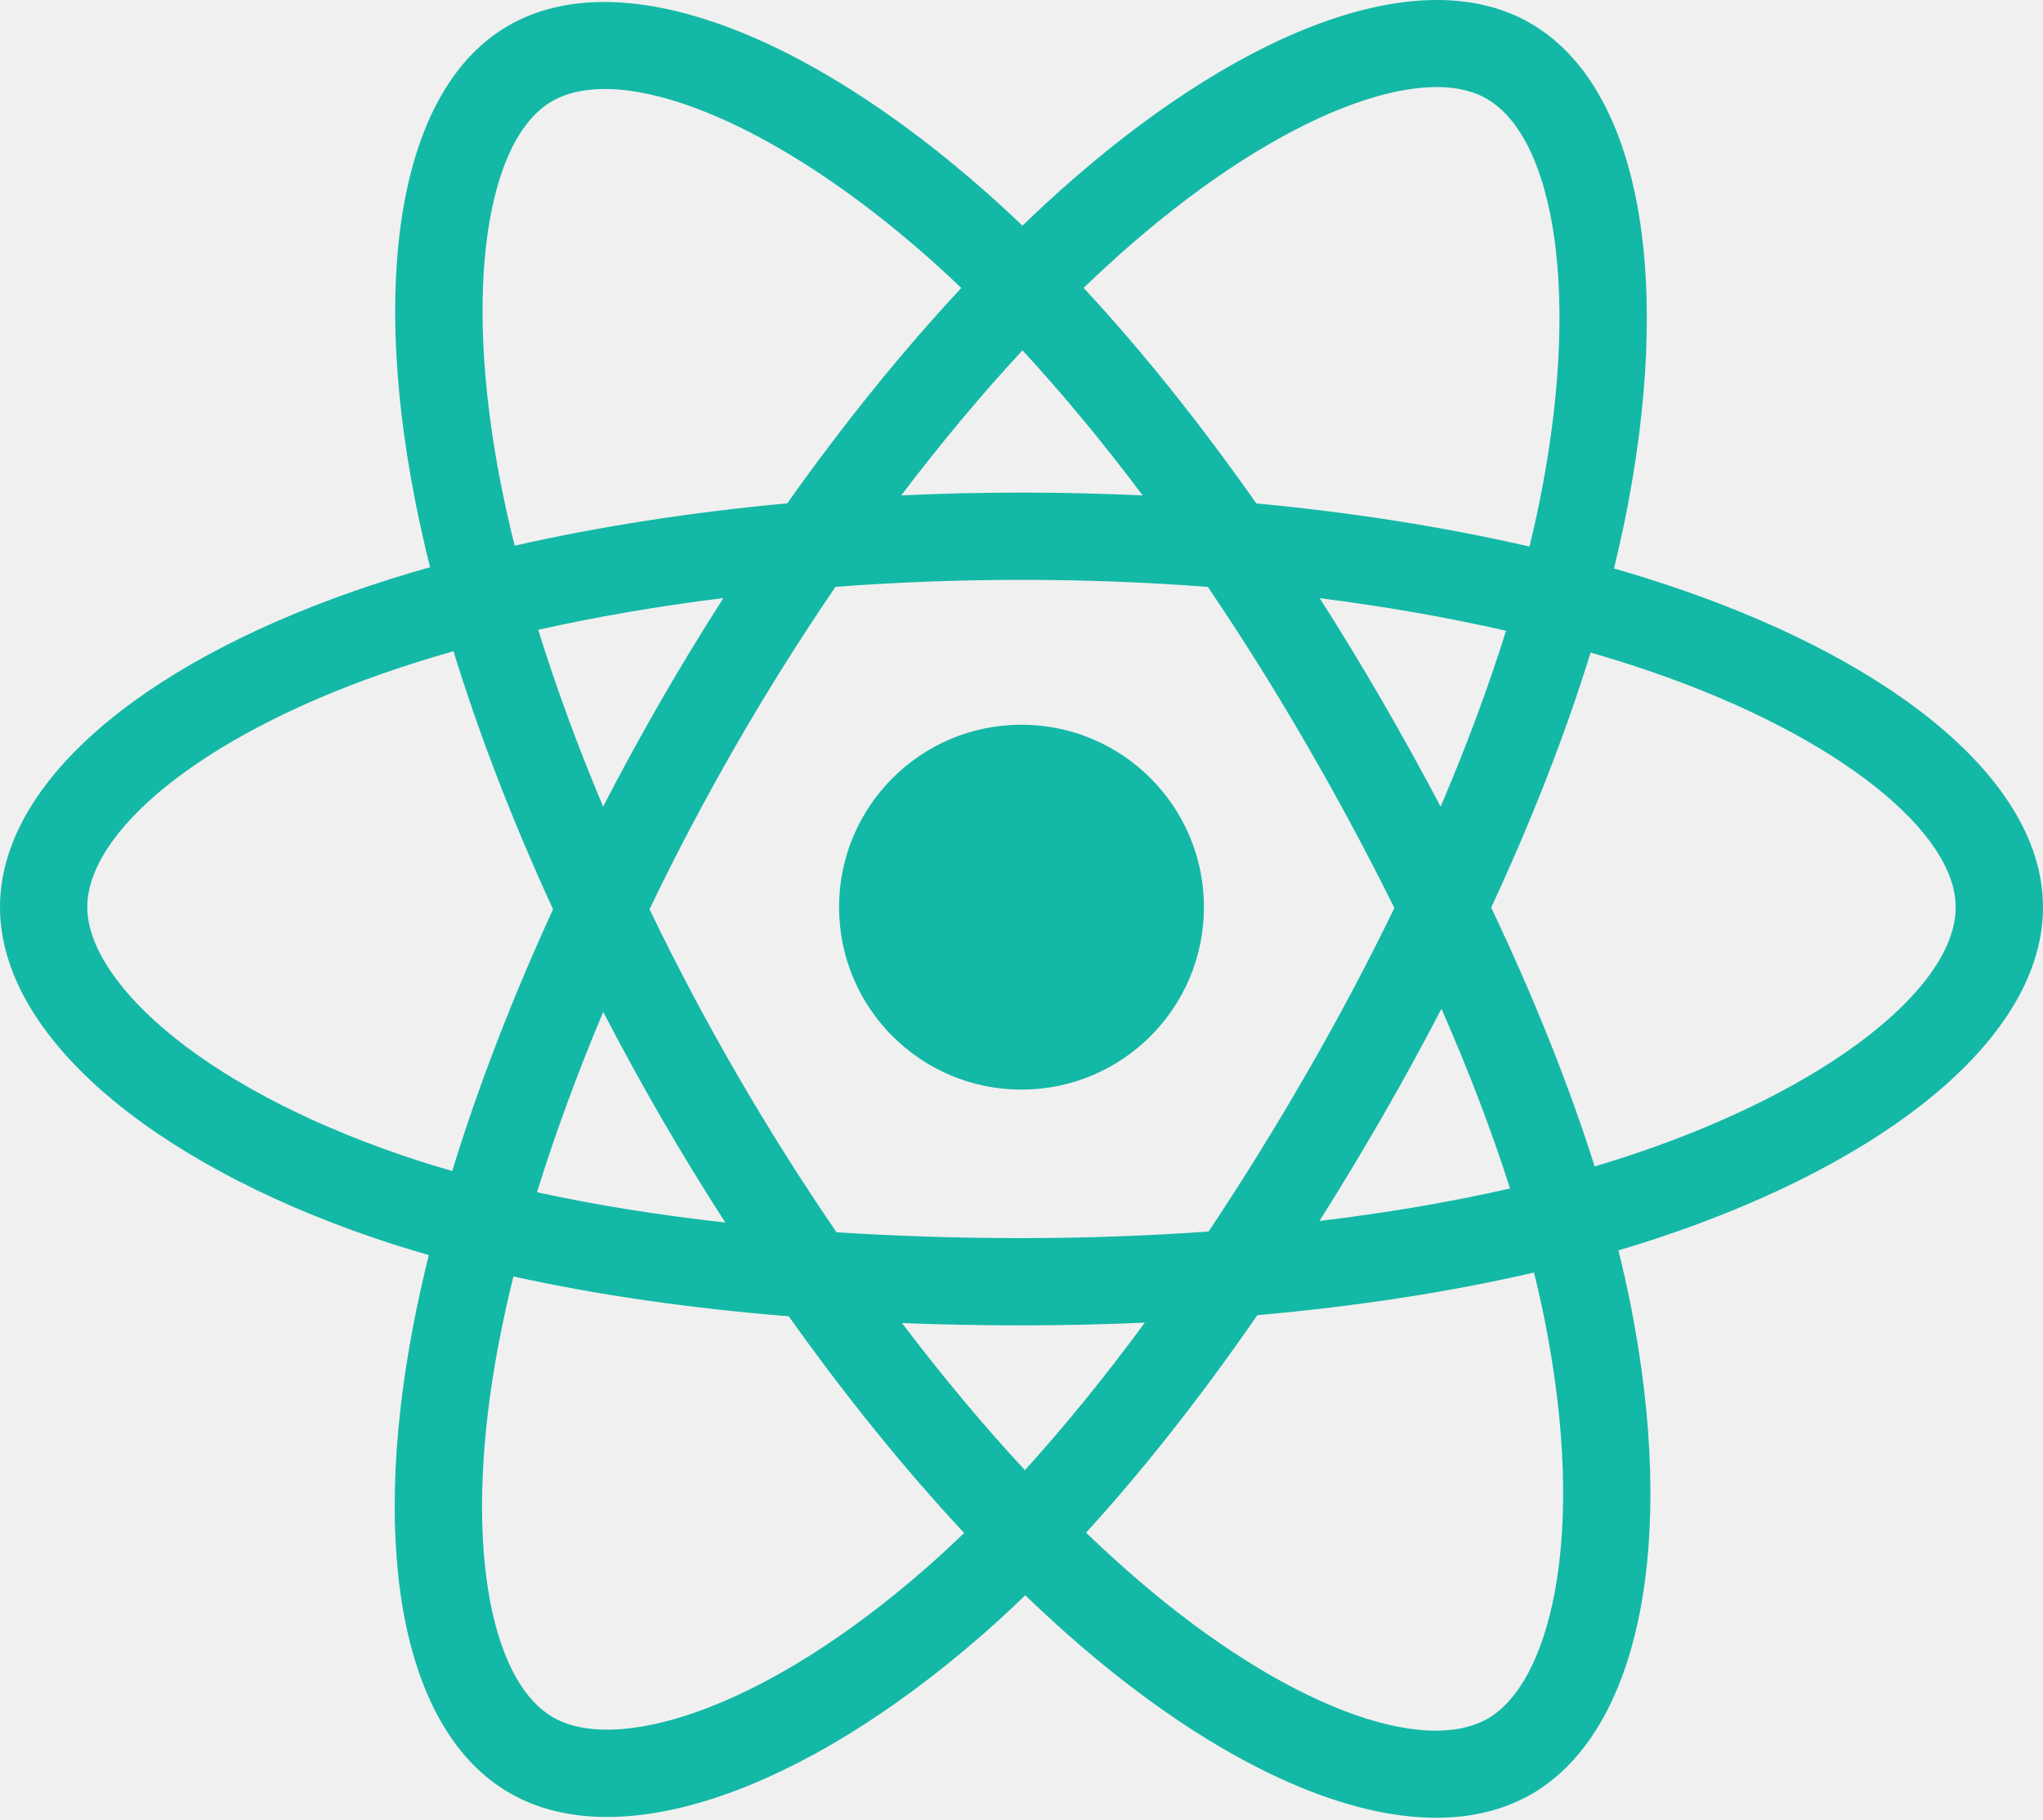
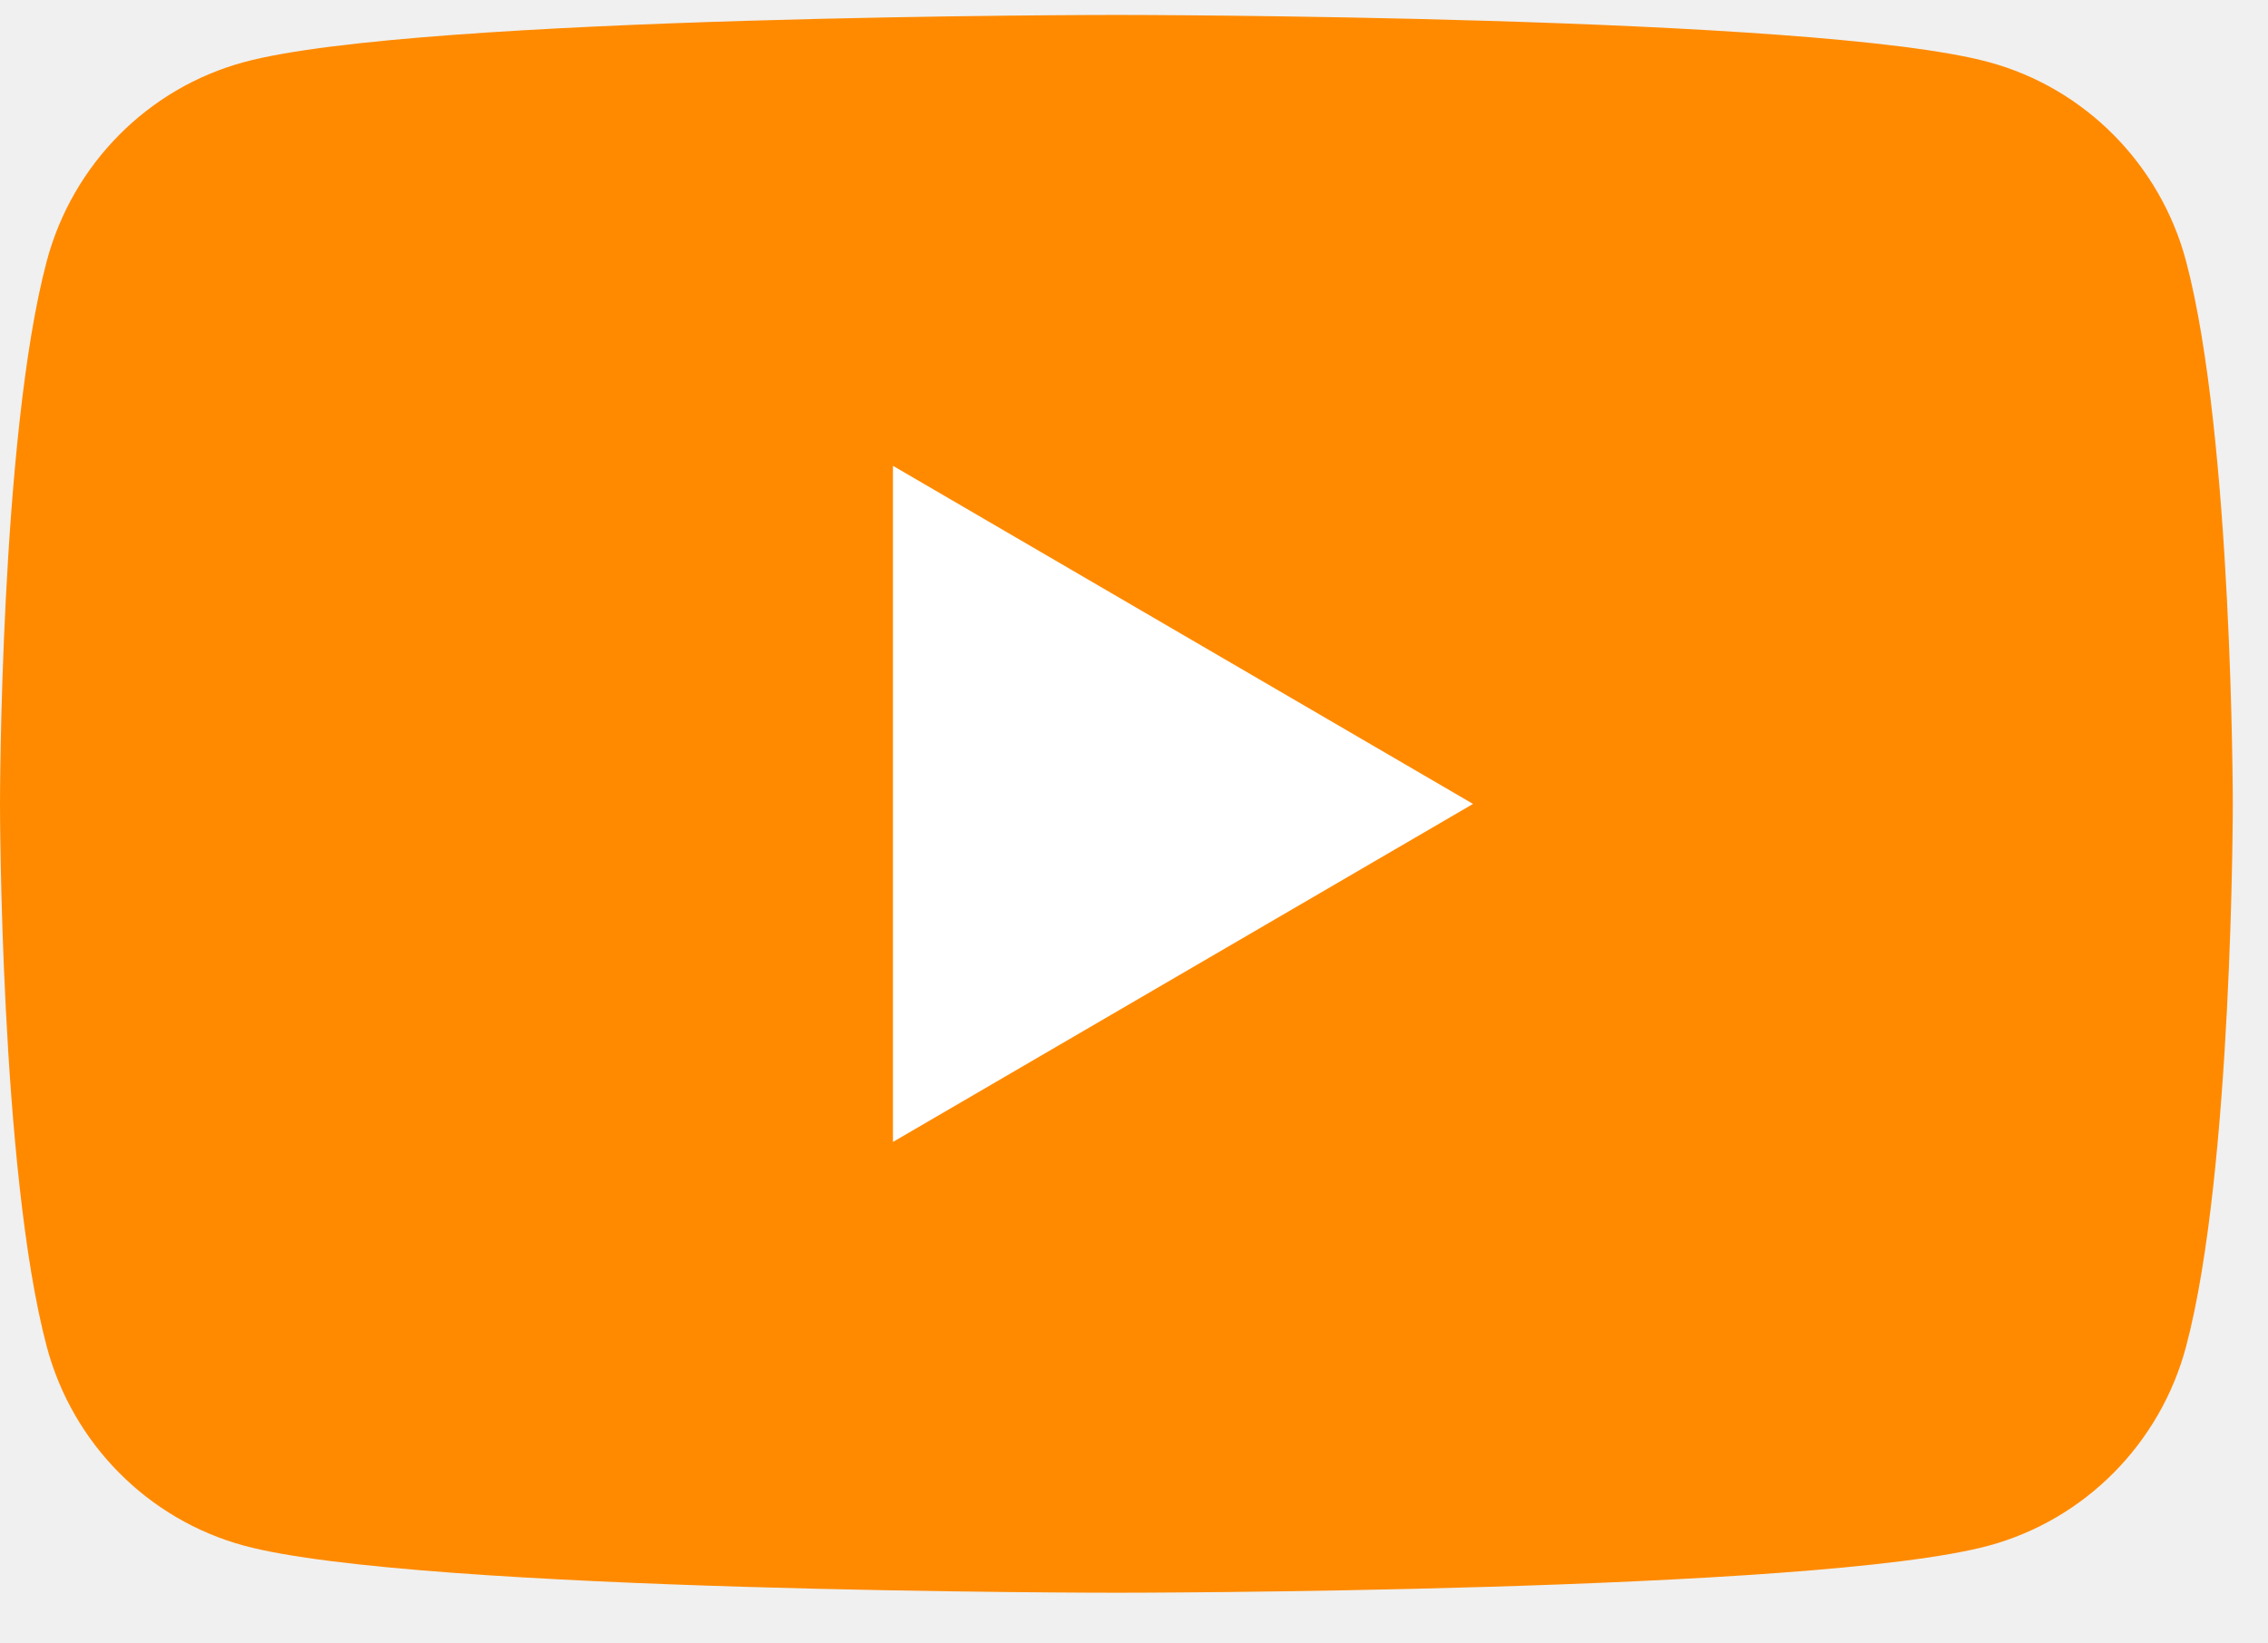
- <svg xmlns="http://www.w3.org/2000/svg" aria-hidden="true" role="img" class="iconify iconify--logos" width="35.93" height="32" preserveAspectRatio="xMidYMid meet" viewBox="0 0 256 228">
-   <path fill="#14b8a6" d="M210.483 73.824a171.49 171.49 0 0 0-8.24-2.597c.465-1.9.893-3.777 1.273-5.621c6.238-30.281 2.16-54.676-11.769-62.708c-13.355-7.7-35.196.329-57.254 19.526a171.23 171.23 0 0 0-6.375 5.848a155.866 155.866 0 0 0-4.241-3.917C100.759 3.829 77.587-4.822 63.673 3.233C50.33 10.957 46.379 33.89 51.995 62.588a170.974 170.974 0 0 0 1.892 8.48c-3.28.932-6.445 1.924-9.474 2.98C17.309 83.498 0 98.307 0 113.668c0 15.865 18.582 31.778 46.812 41.427a145.52 145.52 0 0 0 6.921 2.165a167.467 167.467 0 0 0-2.01 9.138c-5.354 28.2-1.173 50.591 12.134 58.266c13.744 7.926 36.812-.22 59.273-19.855a145.567 145.567 0 0 0 5.342-4.923a168.064 168.064 0 0 0 6.92 6.314c21.758 18.722 43.246 26.282 56.54 18.586c13.731-7.949 18.194-32.003 12.4-61.268a145.016 145.016 0 0 0-1.535-6.842c1.62-.48 3.21-.974 4.76-1.488c29.348-9.723 48.443-25.443 48.443-41.52c0-15.417-17.868-30.326-45.517-39.844Zm-6.365 70.984c-1.4.463-2.836.91-4.3 1.345c-3.24-10.257-7.612-21.163-12.963-32.432c5.106-11 9.31-21.767 12.459-31.957c2.619.758 5.16 1.557 7.61 2.4c23.69 8.156 38.14 20.213 38.14 29.504c0 9.896-15.606 22.743-40.946 31.14Zm-10.514 20.834c2.562 12.94 2.927 24.64 1.23 33.787c-1.524 8.219-4.59 13.698-8.382 15.893c-8.067 4.67-25.32-1.4-43.927-17.412a156.726 156.726 0 0 1-6.437-5.87c7.214-7.889 14.423-17.06 21.459-27.246c12.376-1.098 24.068-2.894 34.671-5.345a134.17 134.17 0 0 1 1.386 6.193ZM87.276 214.515c-7.882 2.783-14.16 2.863-17.955.675c-8.075-4.657-11.432-22.636-6.853-46.752a156.923 156.923 0 0 1 1.869-8.499c10.486 2.32 22.093 3.988 34.498 4.994c7.084 9.967 14.501 19.128 21.976 27.15a134.668 134.668 0 0 1-4.877 4.492c-9.933 8.682-19.886 14.842-28.658 17.94ZM50.35 144.747c-12.483-4.267-22.792-9.812-29.858-15.863c-6.35-5.437-9.555-10.836-9.555-15.216c0-9.322 13.897-21.212 37.076-29.293c2.813-.98 5.757-1.905 8.812-2.773c3.204 10.42 7.406 21.315 12.477 32.332c-5.137 11.18-9.399 22.249-12.634 32.792a134.718 134.718 0 0 1-6.318-1.979Zm12.378-84.26c-4.811-24.587-1.616-43.134 6.425-47.789c8.564-4.958 27.502 2.111 47.463 19.835a144.318 144.318 0 0 1 3.841 3.545c-7.438 7.987-14.787 17.08-21.808 26.988c-12.04 1.116-23.565 2.908-34.161 5.309a160.342 160.342 0 0 1-1.76-7.887Zm110.427 27.268a347.8 347.8 0 0 0-7.785-12.803c8.168 1.033 15.994 2.404 23.343 4.08c-2.206 7.072-4.956 14.465-8.193 22.045a381.151 381.151 0 0 0-7.365-13.322Zm-45.032-43.861c5.044 5.465 10.096 11.566 15.065 18.186a322.04 322.04 0 0 0-30.257-.006c4.974-6.559 10.069-12.652 15.192-18.18ZM82.802 87.83a323.167 323.167 0 0 0-7.227 13.238c-3.184-7.553-5.909-14.98-8.134-22.152c7.304-1.634 15.093-2.97 23.209-3.984a321.524 321.524 0 0 0-7.848 12.897Zm8.081 65.352c-8.385-.936-16.291-2.203-23.593-3.793c2.26-7.3 5.045-14.885 8.298-22.6a321.187 321.187 0 0 0 7.257 13.246c2.594 4.48 5.28 8.868 8.038 13.147Zm37.542 31.03c-5.184-5.592-10.354-11.779-15.403-18.433c4.902.192 9.899.29 14.978.29c5.218 0 10.376-.117 15.453-.343c-4.985 6.774-10.018 12.97-15.028 18.486Zm52.198-57.817c3.422 7.8 6.306 15.345 8.596 22.52c-7.422 1.694-15.436 3.058-23.88 4.071a382.417 382.417 0 0 0 7.859-13.026a347.403 347.403 0 0 0 7.425-13.565Zm-16.898 8.101a358.557 358.557 0 0 1-12.281 19.815a329.4 329.4 0 0 1-23.444.823c-7.967 0-15.716-.248-23.178-.732a310.202 310.202 0 0 1-12.513-19.846h.001a307.41 307.41 0 0 1-10.923-20.627a310.278 310.278 0 0 1 10.89-20.637l-.001.001a307.318 307.318 0 0 1 12.413-19.761c7.613-.576 15.42-.876 23.31-.876H128c7.926 0 15.743.303 23.354.883a329.357 329.357 0 0 1 12.335 19.695a358.489 358.489 0 0 1 11.036 20.54a329.472 329.472 0 0 1-11 20.722Zm22.56-122.124c8.572 4.944 11.906 24.881 6.52 51.026c-.344 1.668-.73 3.367-1.15 5.09c-10.622-2.452-22.155-4.275-34.23-5.408c-7.034-10.017-14.323-19.124-21.64-27.008a160.789 160.789 0 0 1 5.888-5.4c18.9-16.447 36.564-22.941 44.612-18.3ZM128 90.808c12.625 0 22.86 10.235 22.86 22.86s-10.235 22.86-22.86 22.86s-22.86-10.235-22.86-22.86s10.235-22.86 22.86-22.86Z" />
+ <svg xmlns="http://www.w3.org/2000/svg" width="29" height="21" viewBox="0 0 29 21" fill="none">
+   <path d="M27.953 3.342C27.624 2.101 26.658 1.126 25.429 0.794C23.204 0.191 14.275 0.191 14.275 0.191C14.275 0.191 5.347 0.191 3.121 0.794C1.892 1.126 0.926 2.101 0.597 3.342C1.78814e-07 5.588 0 10.278 0 10.278C0 10.278 1.78814e-07 14.968 0.597 17.215C0.926 18.456 1.892 19.43 3.121 19.763C5.347 20.365 14.275 20.365 14.275 20.365C14.275 20.365 23.204 20.365 25.429 19.763C26.658 19.43 27.624 18.456 27.953 17.215C28.55 14.968 28.55 10.278 28.55 10.278C28.55 10.278 28.548 5.588 27.953 3.342Z" fill="#FF8A00" />
+   <path d="M11.418 14.601L18.835 10.279L11.418 5.956V14.601Z" fill="white" />
</svg>
